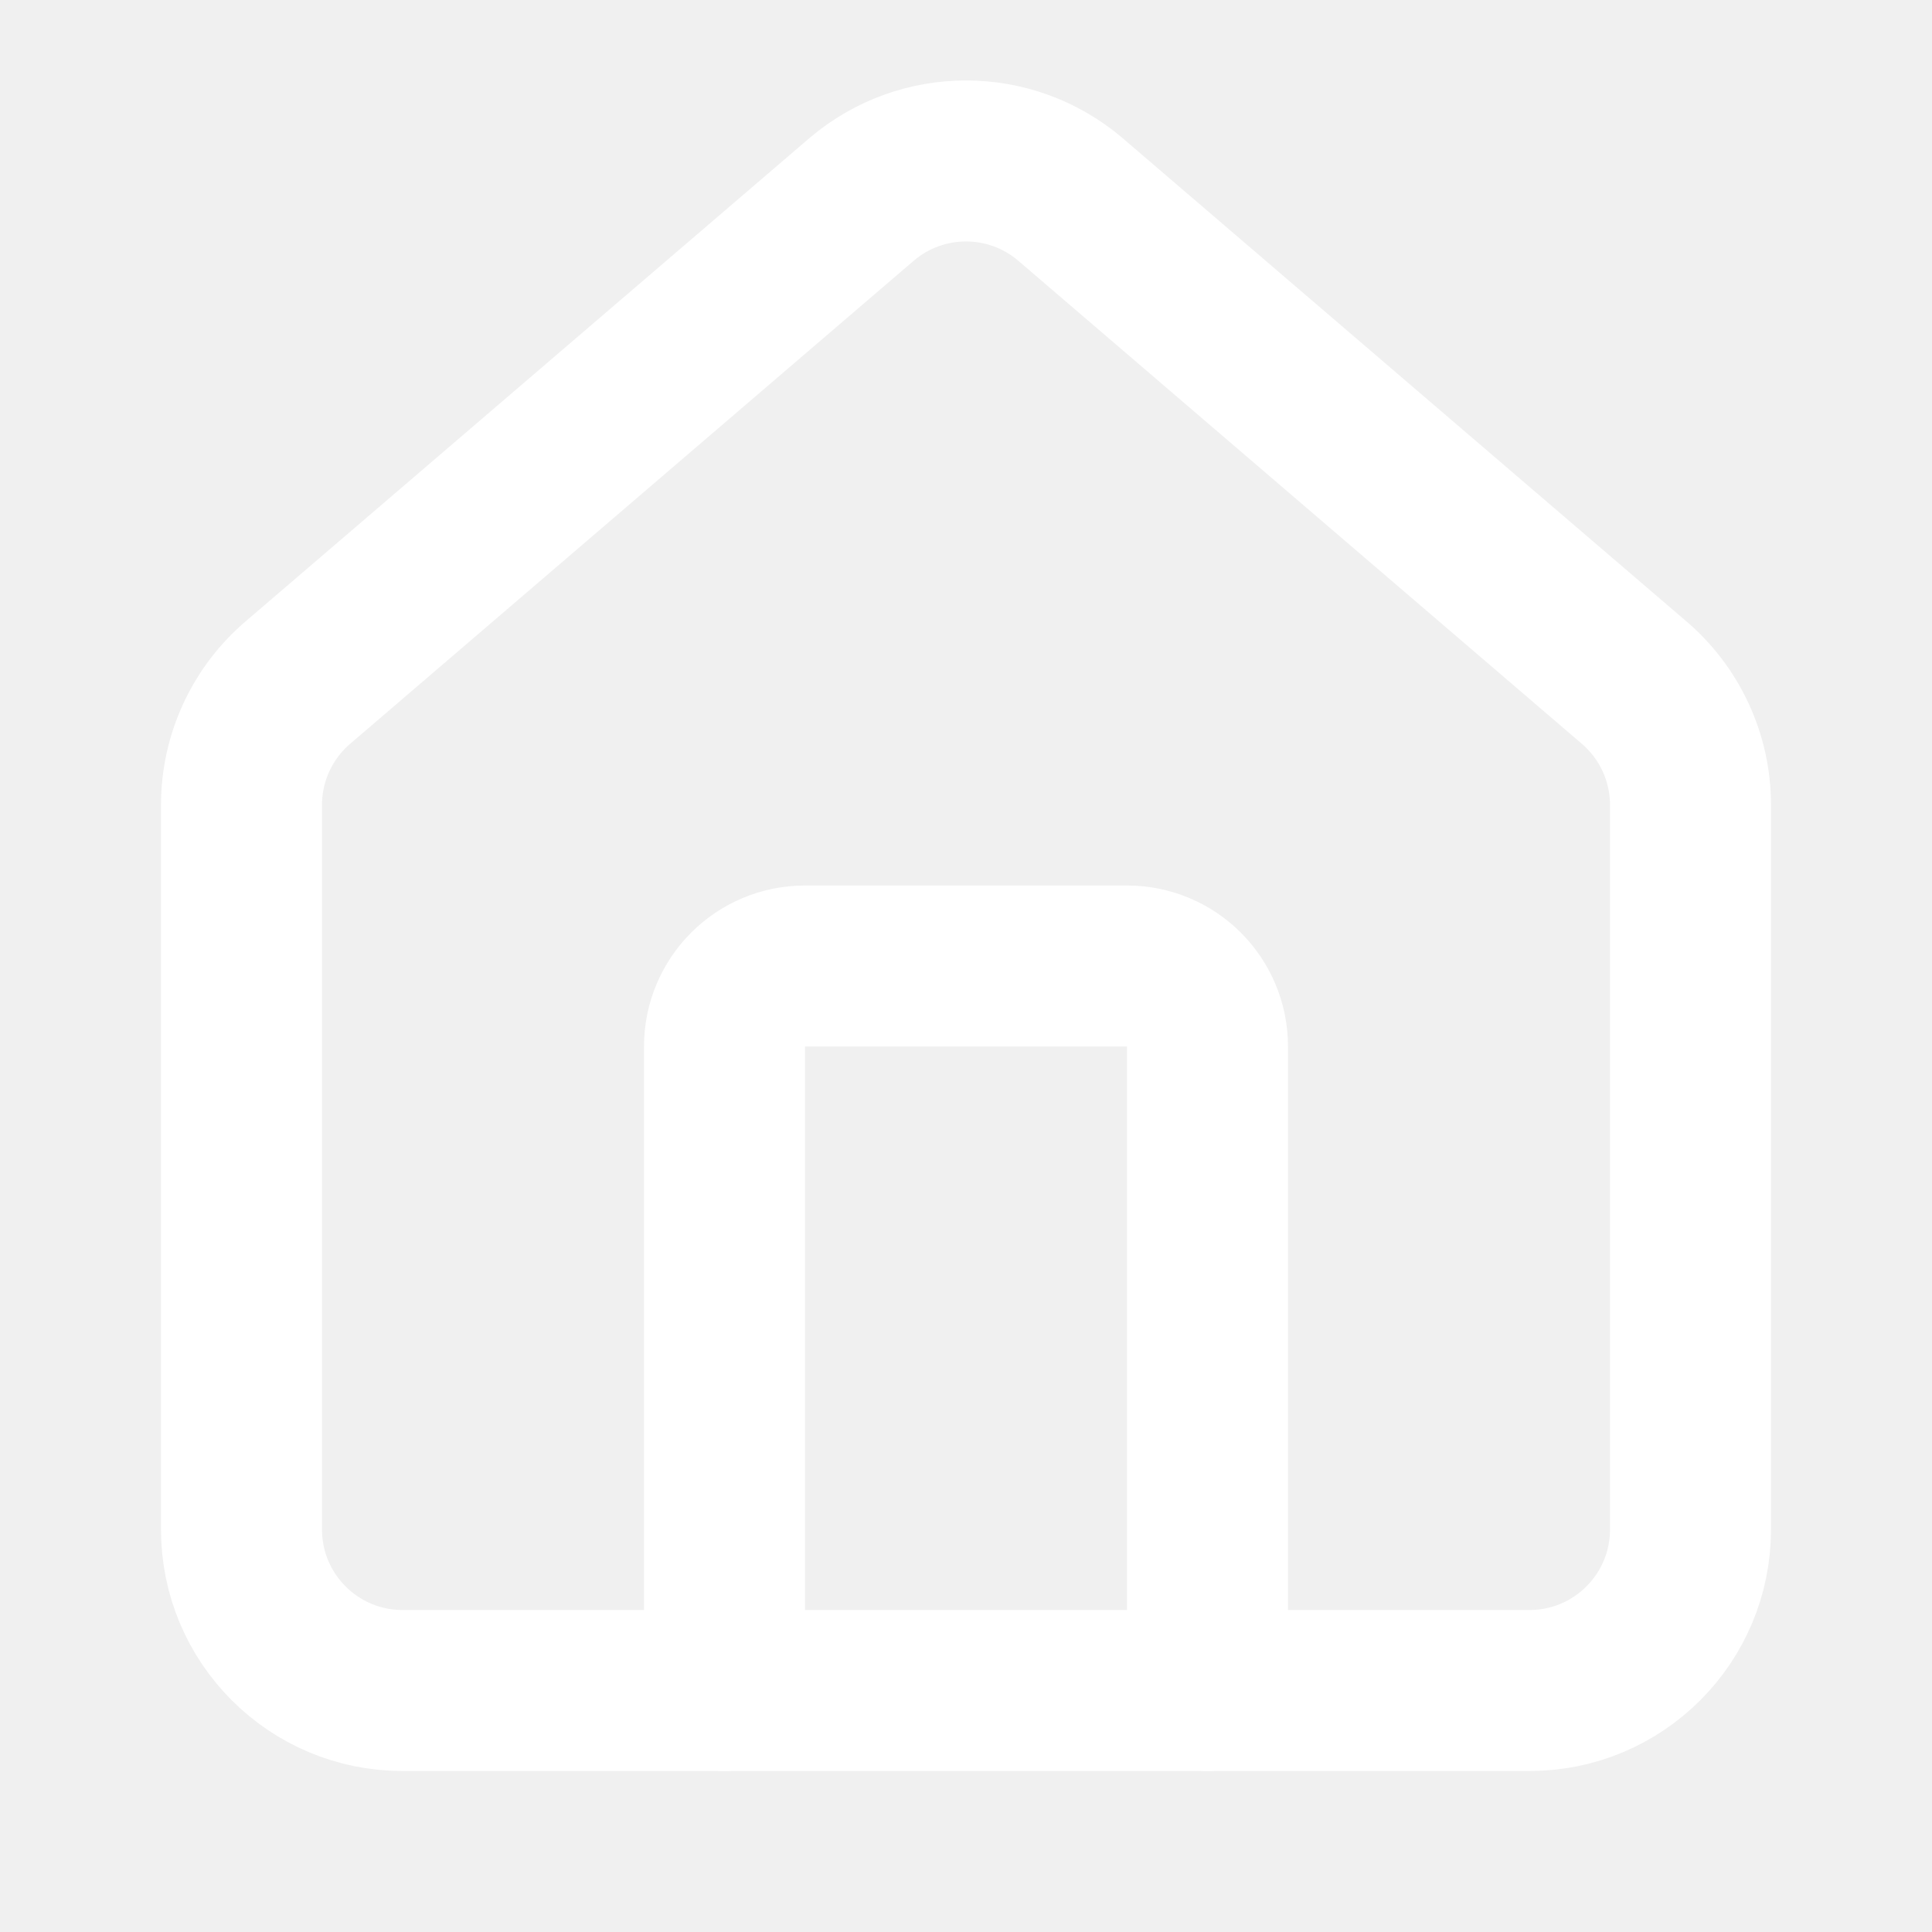
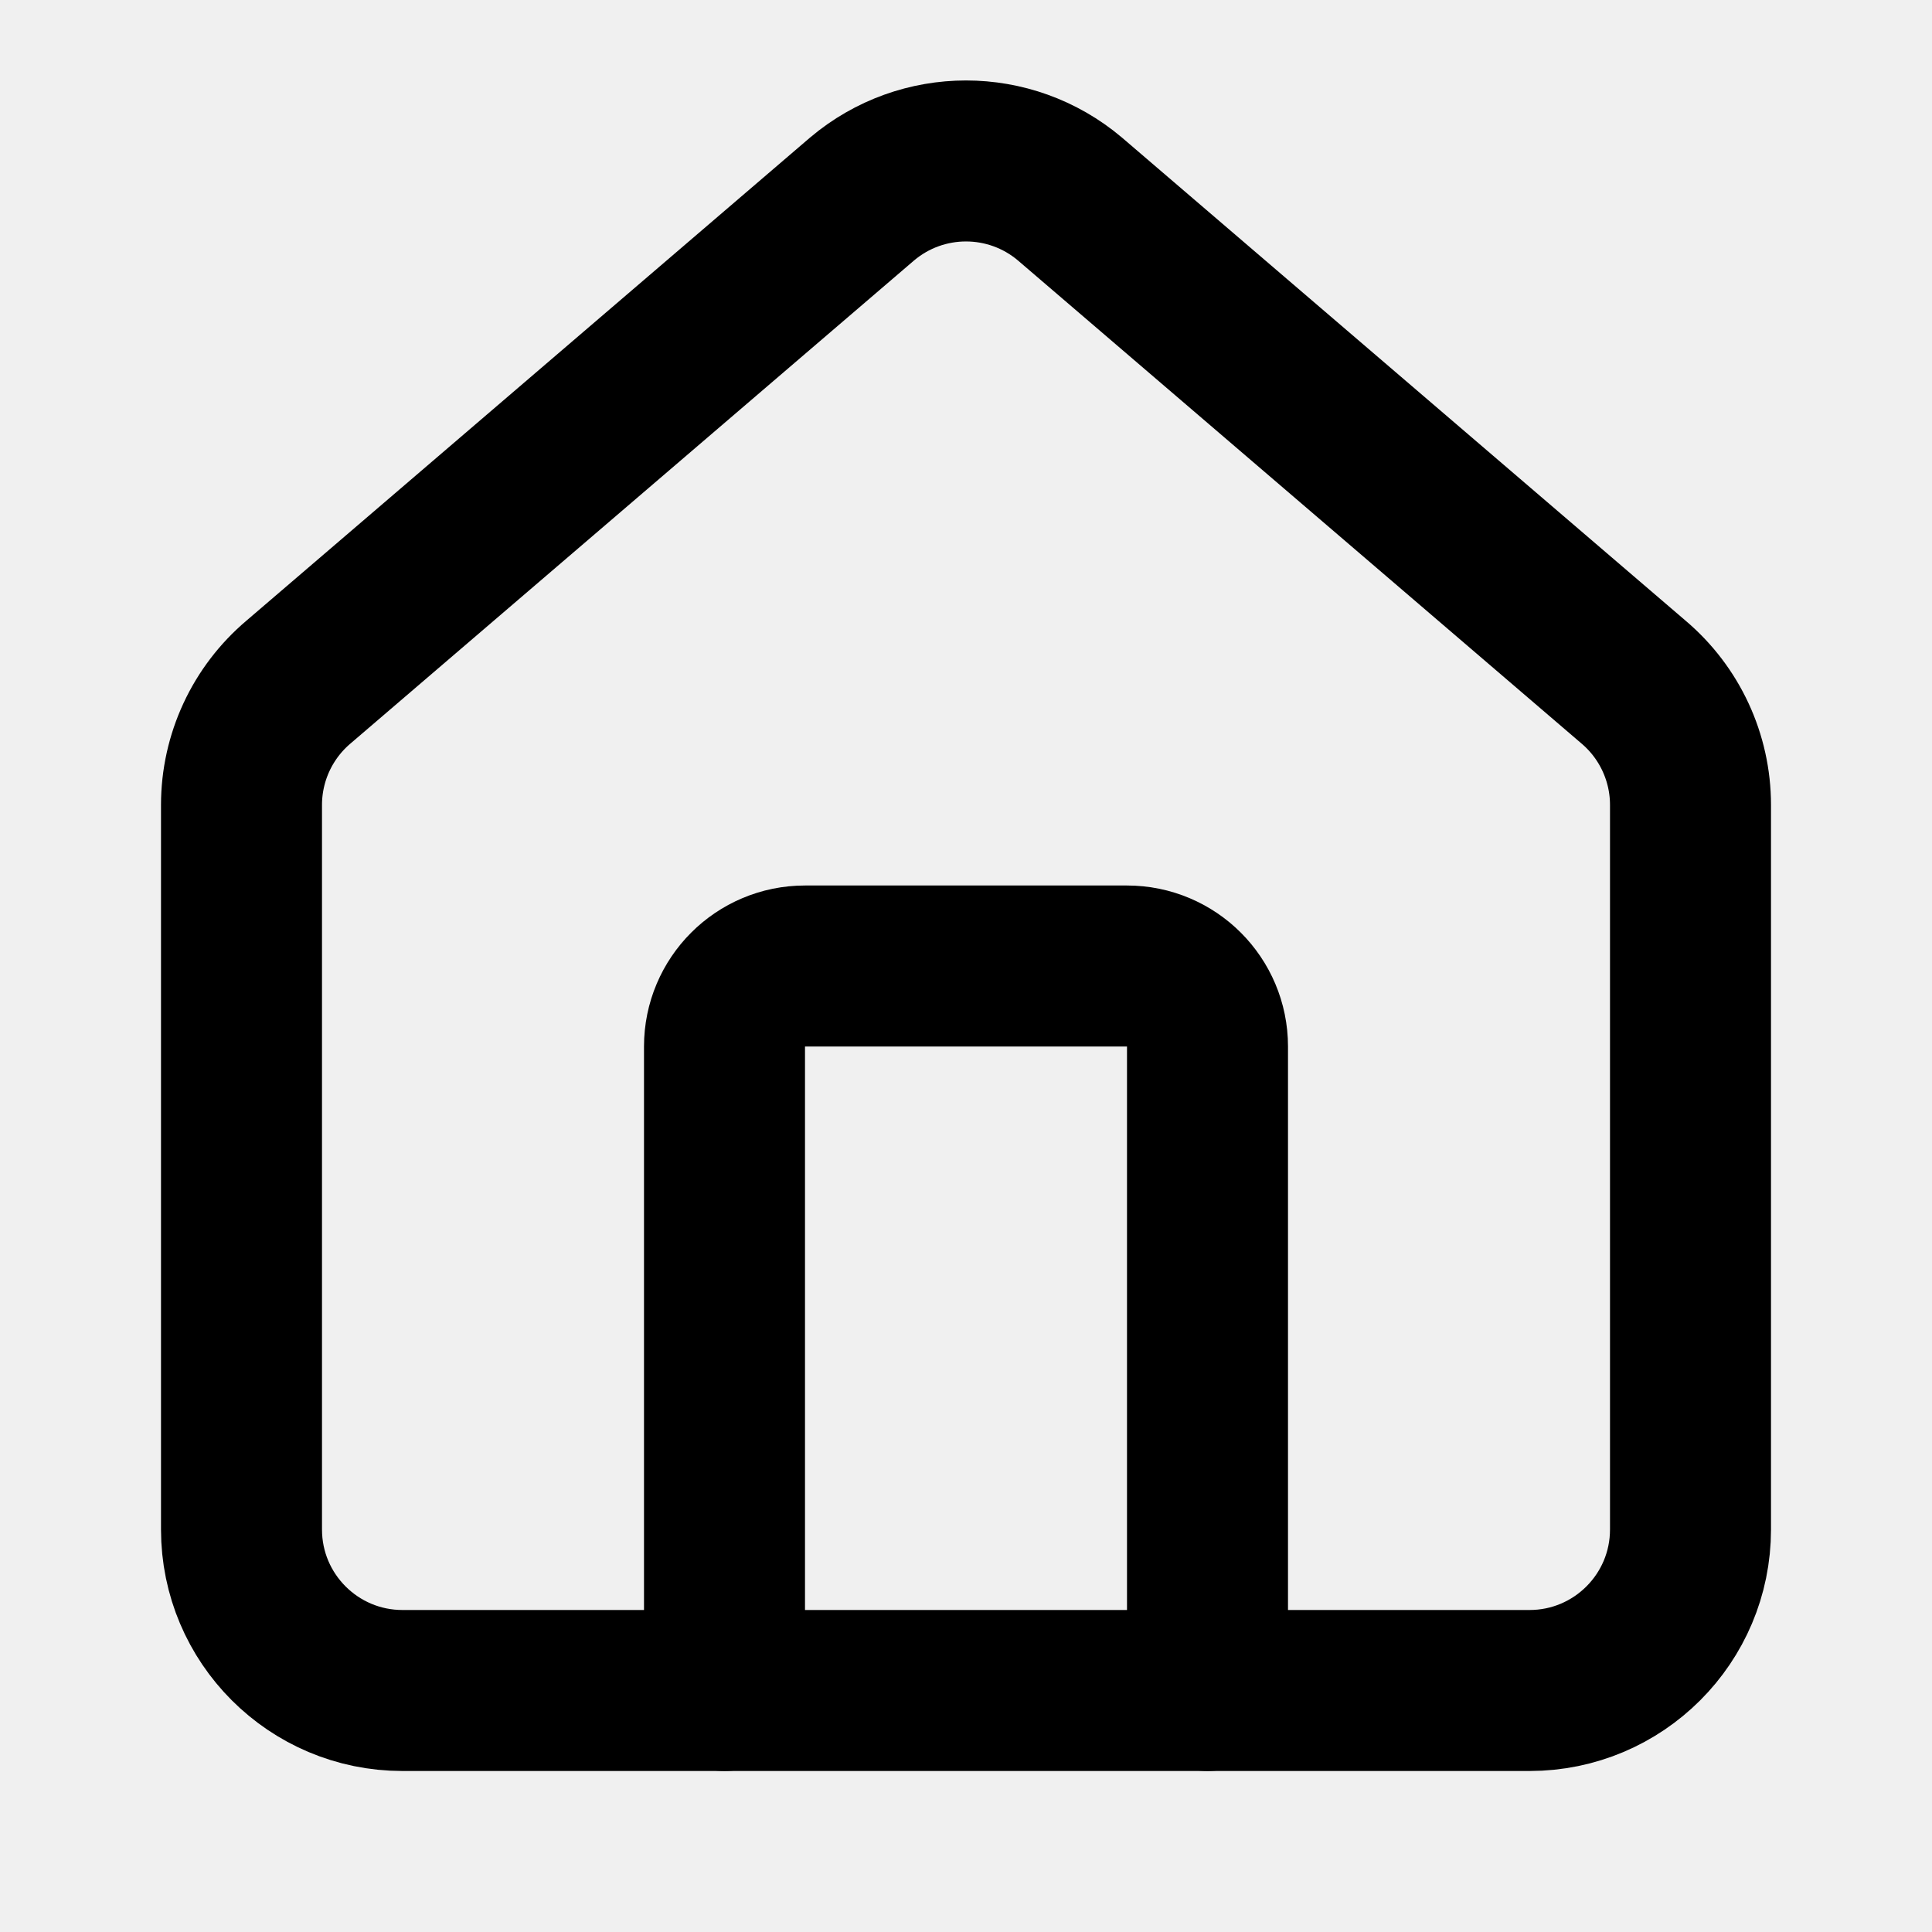
- <svg xmlns="http://www.w3.org/2000/svg" width="24" height="24" viewBox="0 0 24 24" fill="none" stroke="#ffffff" stroke-width="2" stroke-linecap="round" stroke-linejoin="round" class="lucide lucide-house-icon lucide-house">
+ <svg xmlns="http://www.w3.org/2000/svg" width="24" height="24" viewBox="0 0 24 24" fill="none" stroke="currentColor" stroke-width="2" stroke-linecap="round" stroke-linejoin="round" class="lucide lucide-house-icon lucide-house">
  <path d="M15 21v-8a1 1 0 0 0-1-1h-4a1 1 0 0 0-1 1v8" />
  <path d="M3 10a2 2 0 0 1 .709-1.528l7-6a2 2 0 0 1 2.582 0l7 6A2 2 0 0 1 21 10v9a2 2 0 0 1-2 2H5a2 2 0 0 1-2-2z" />
</svg>
